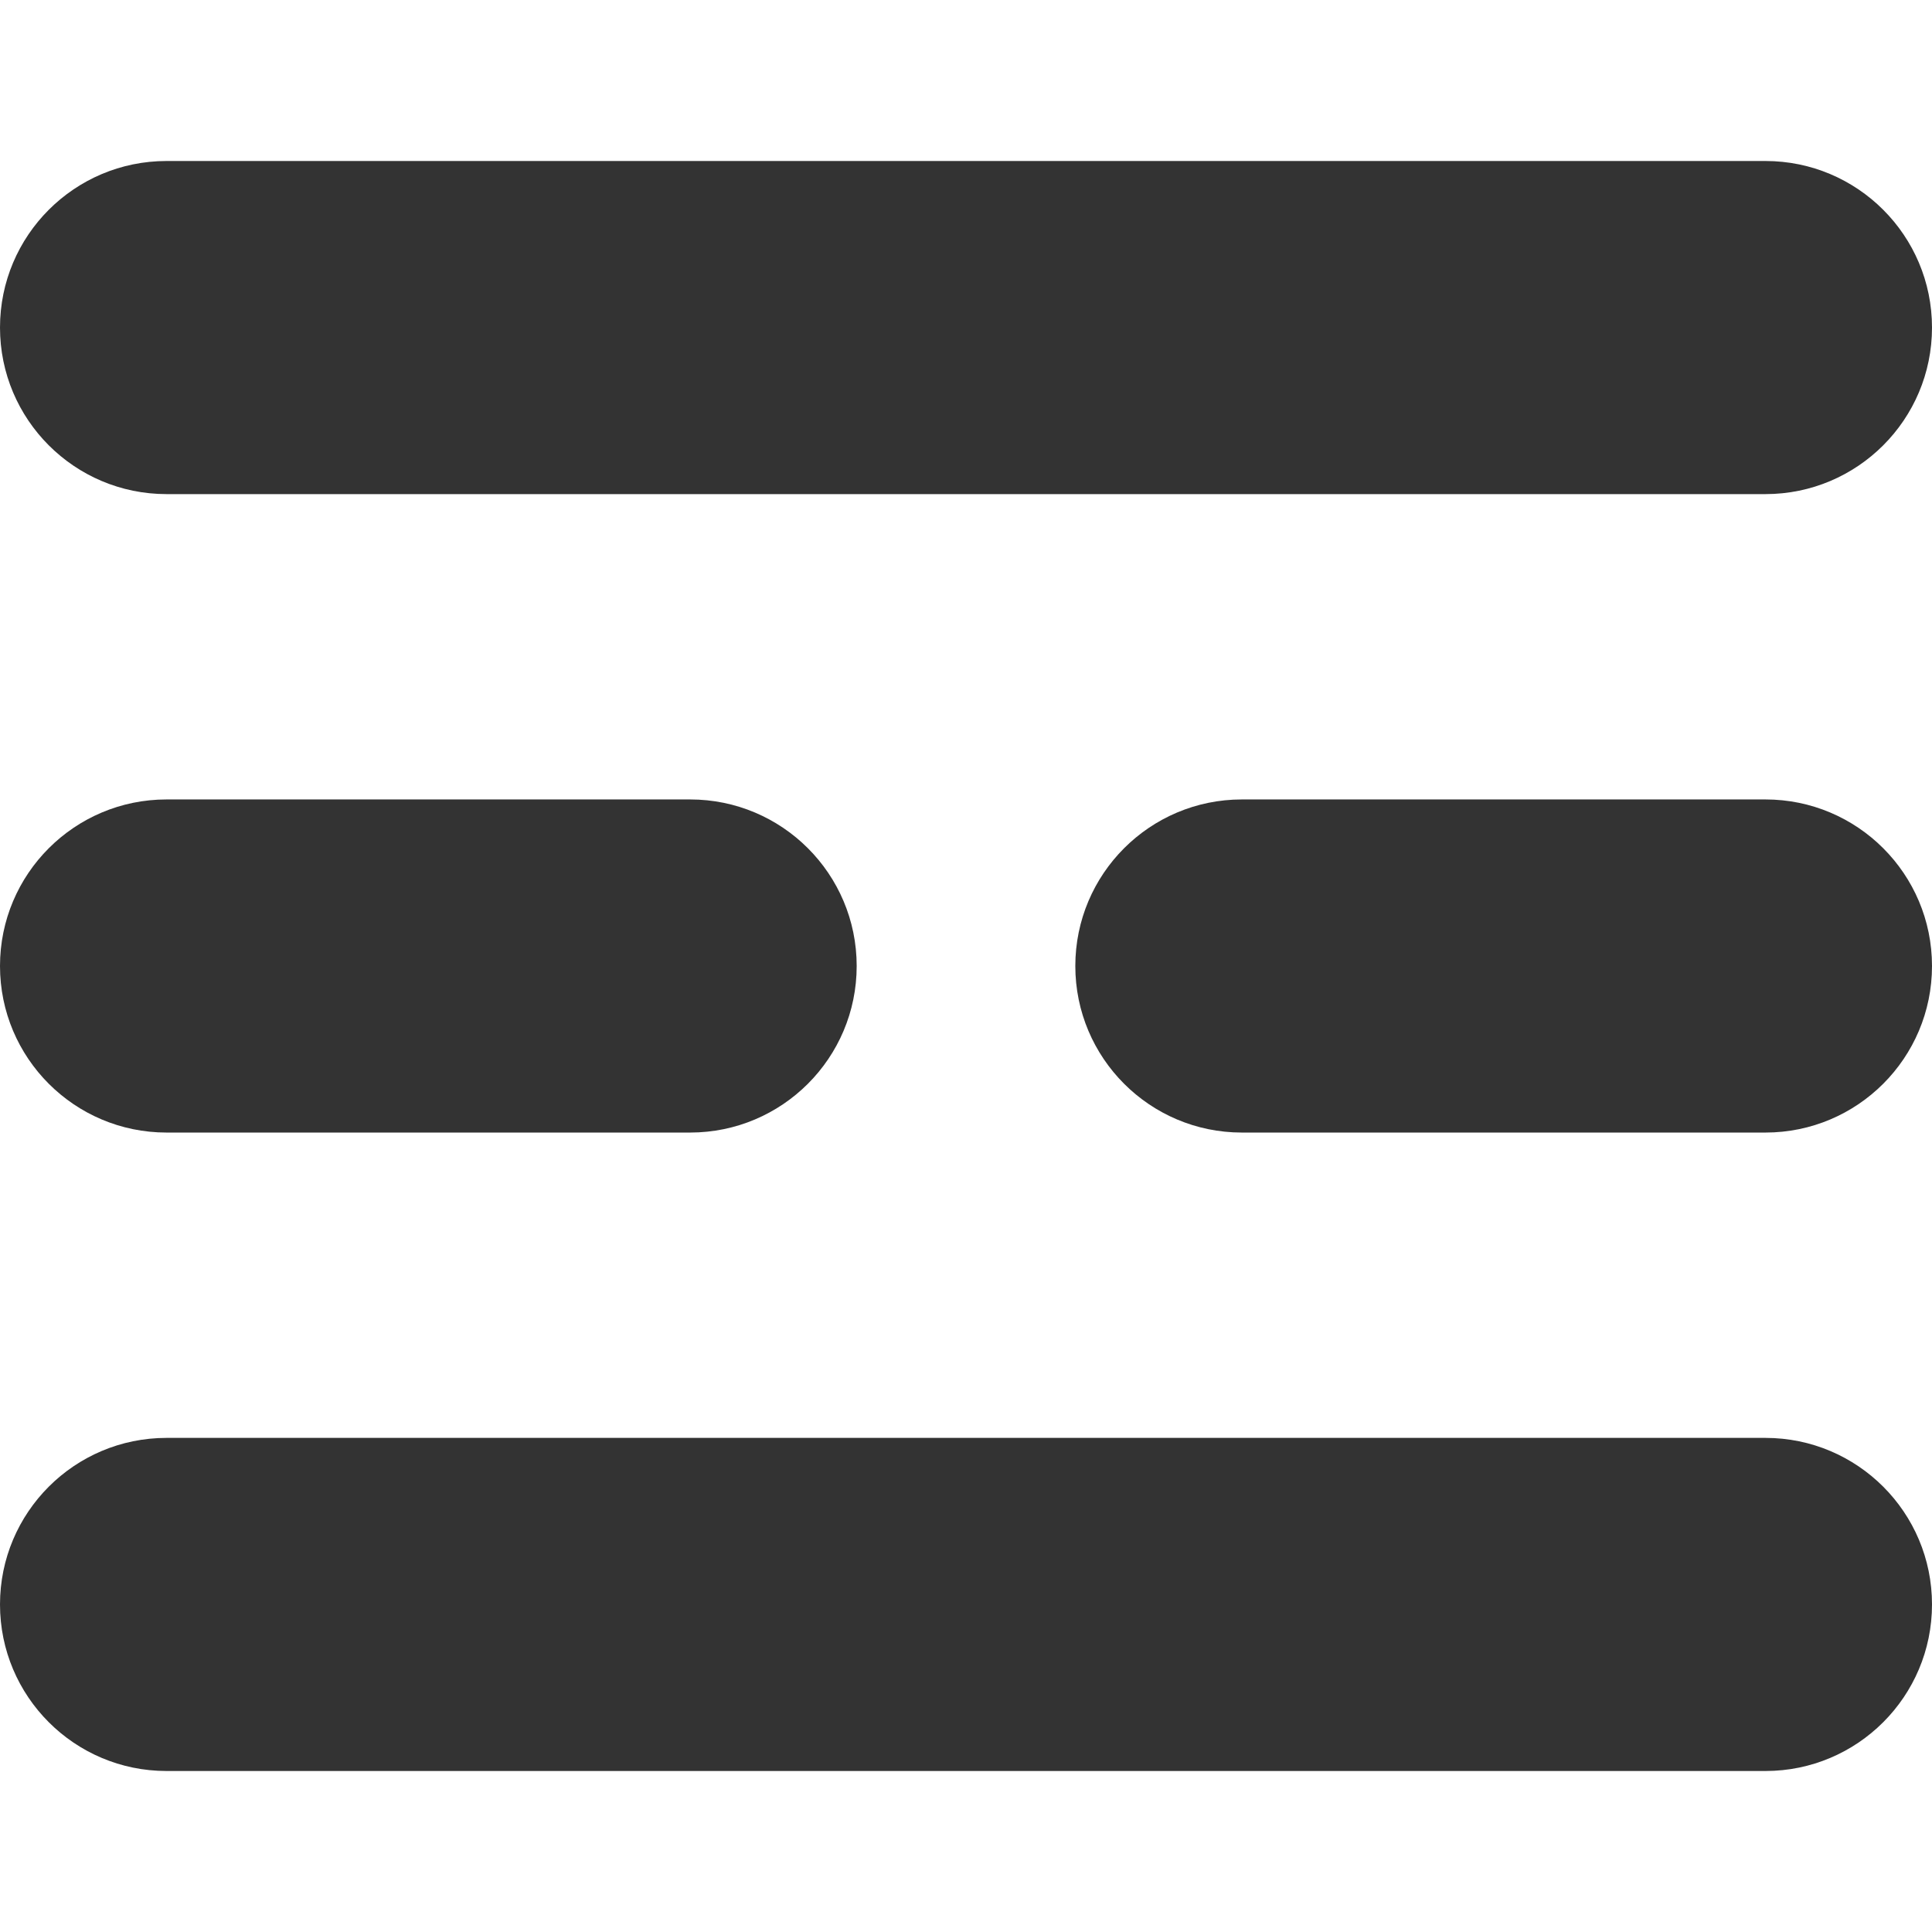
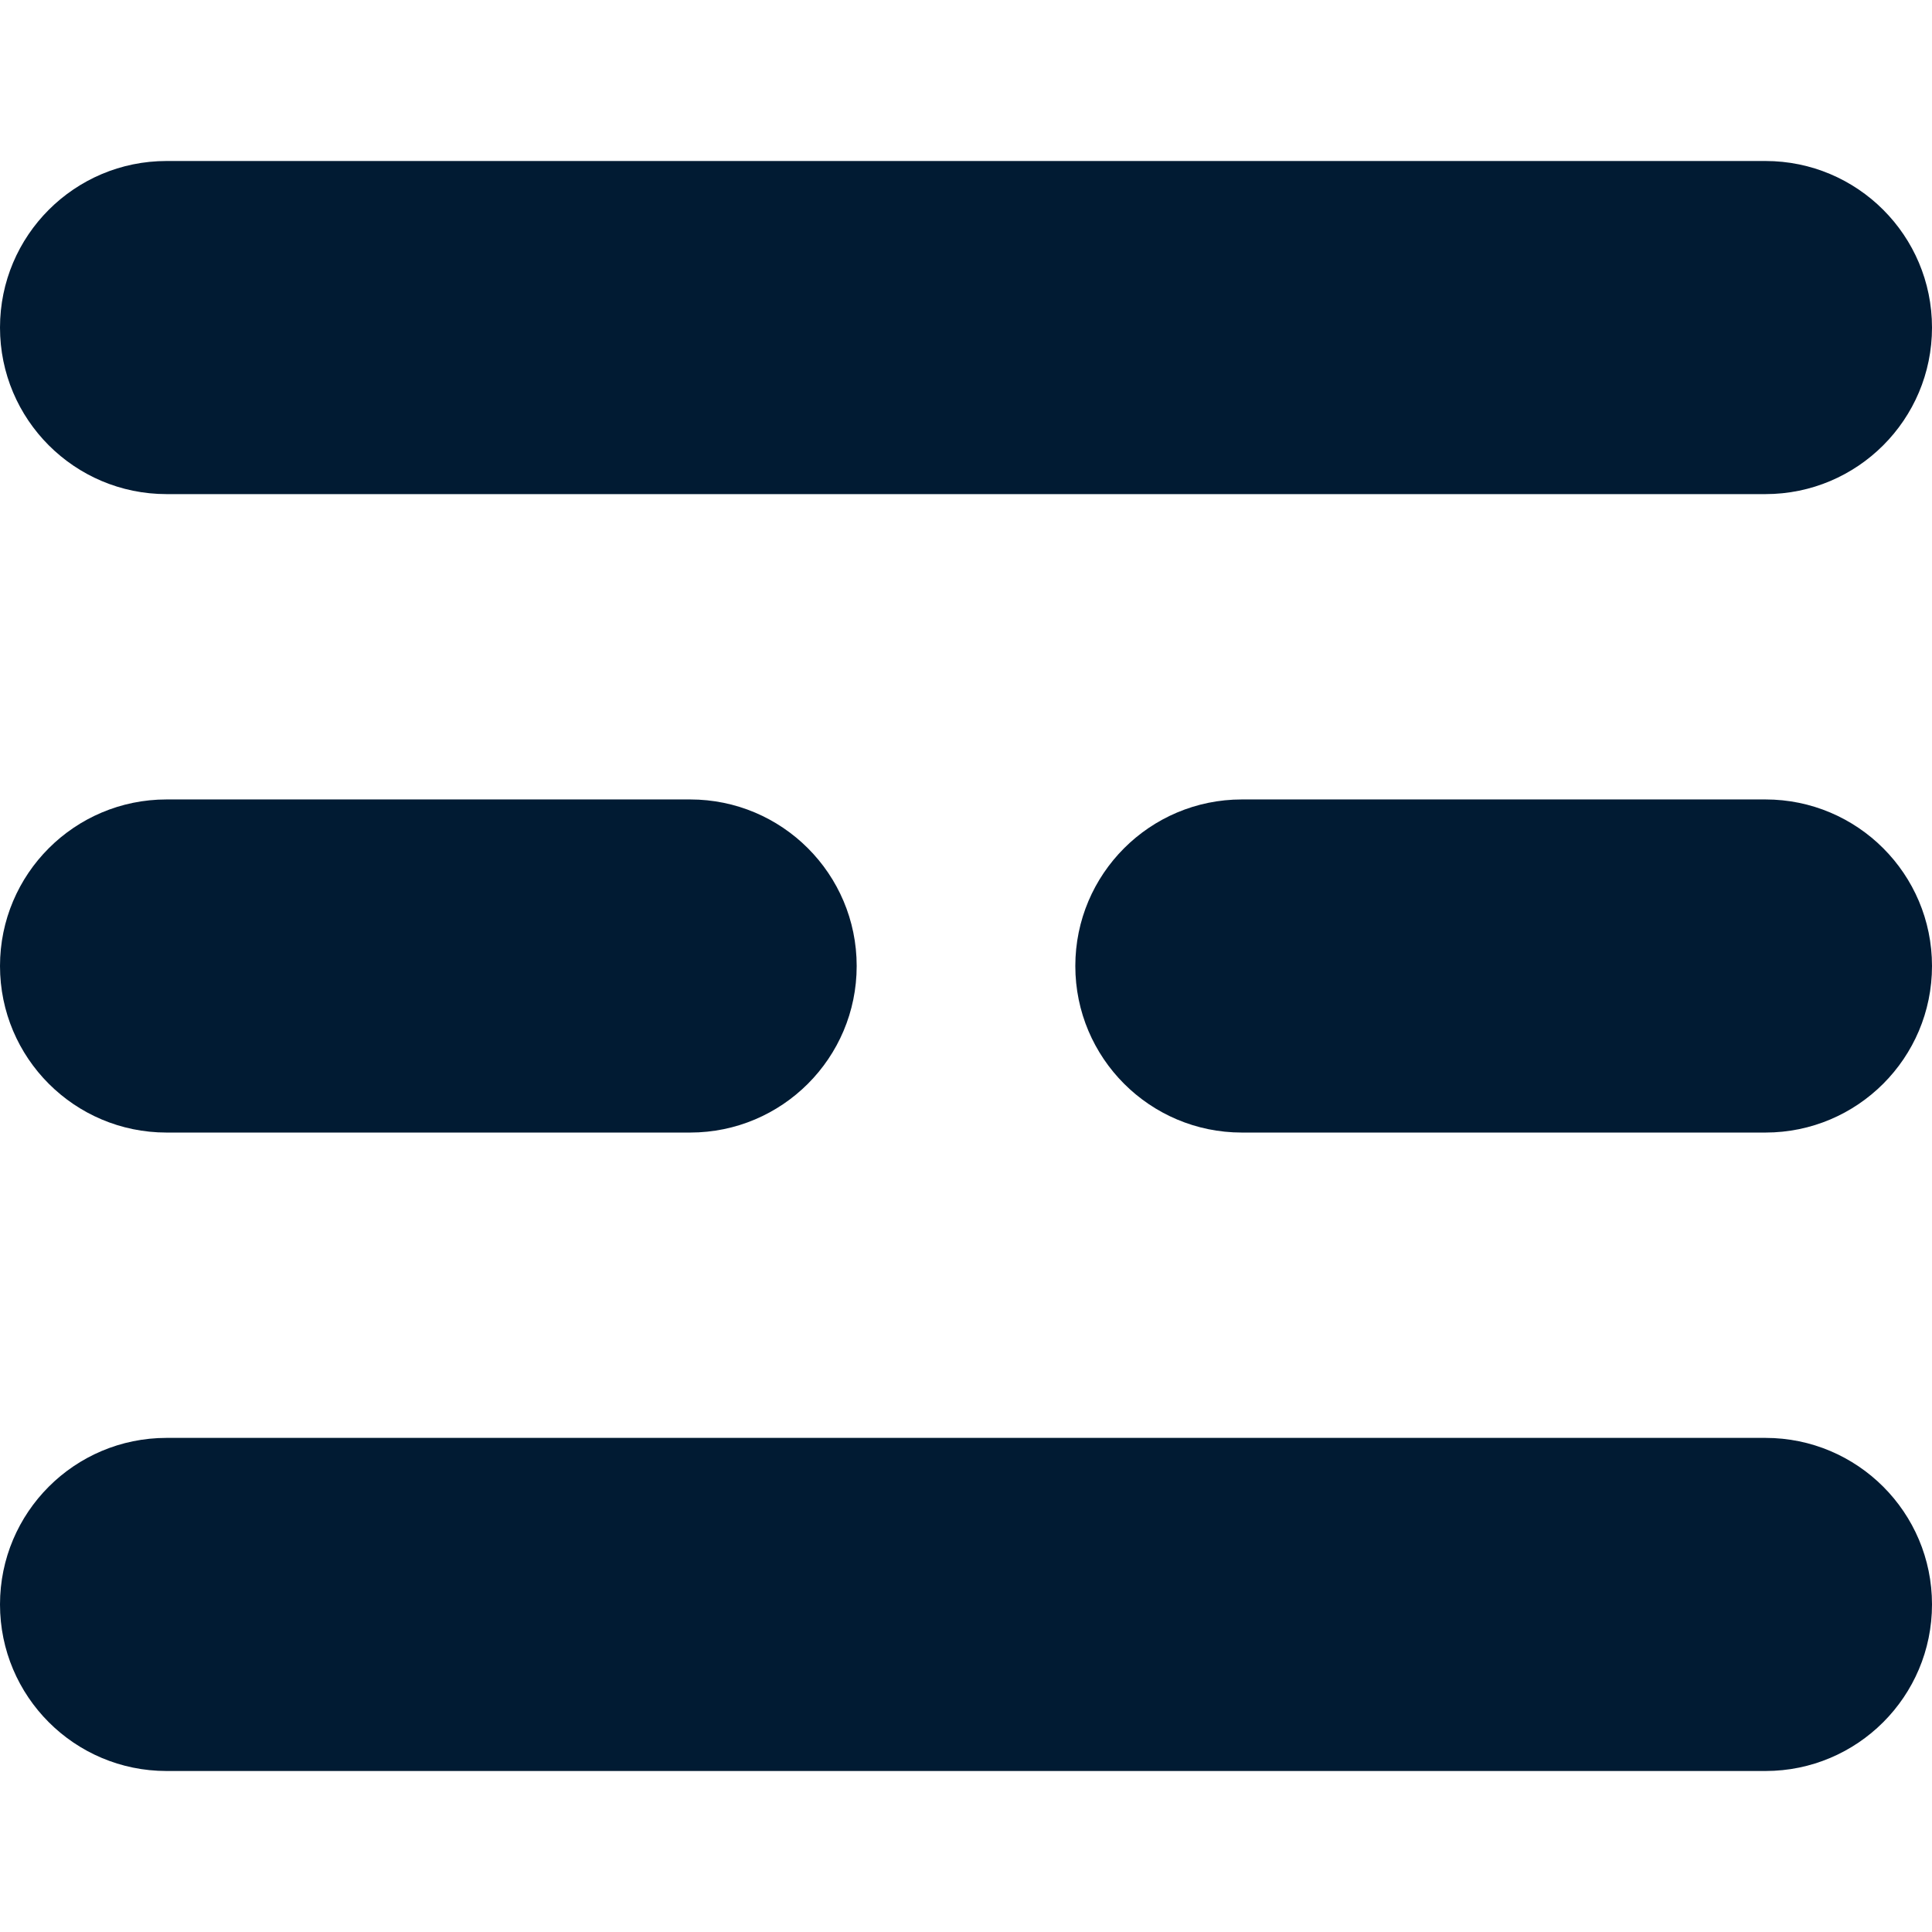
<svg xmlns="http://www.w3.org/2000/svg" width="24" height="24" viewBox="0 0 24 24" version="1.1" id="svg1">
  <defs id="defs1" />
  <g id="layer1" transform="translate(-1316)">
-     <path style="color:#000000;fill:#333333;stroke-width:0.828;stroke-linecap:round;stroke-linejoin:round;-inkscape-stroke:none" d="m 1318.069,2 a 2.069,2.069 0 0 0 -2.069,2.069 2.069,2.069 0 0 0 2.069,2.069 h 19.862 a 2.069,2.069 0 0 0 2.069,-2.069 2.069,2.069 0 0 0 -2.069,-2.069 z" id="path105" />
-     <path style="color:#000000;fill:#333333;stroke-width:0.828;stroke-linecap:round;stroke-linejoin:round;-inkscape-stroke:none" d="M 1318.069,17.862 A 2.069,2.069 0 0 0 1316,19.931 2.069,2.069 0 0 0 1318.069,22 h 19.862 a 2.069,2.069 0 0 0 2.069,-2.069 2.069,2.069 0 0 0 -2.069,-2.069 z" id="path106" />
-     <path style="color:#000000;fill:#333333;stroke-width:0.828;stroke-linecap:round;stroke-linejoin:round;-inkscape-stroke:none" d="M 1318.069,9.931 A 2.069,2.069 0 0 0 1316,12 a 2.069,2.069 0 0 0 2.069,2.069 h 6.504 A 2.069,2.069 0 0 0 1326.642,12 2.069,2.069 0 0 0 1324.573,9.931 Z" id="path107" />
-     <path style="color:#000000;fill:#333333;stroke-width:0.828;stroke-linecap:round;stroke-linejoin:round;-inkscape-stroke:none" d="M 1331.427,9.931 A 2.069,2.069 0 0 0 1329.358,12 a 2.069,2.069 0 0 0 2.069,2.069 h 6.504 A 2.069,2.069 0 0 0 1340,12 2.069,2.069 0 0 0 1337.931,9.931 Z" id="path108" />
+     <path style="color:#000000;fill:#011b33;stroke-width:0.828;stroke-linecap:round;stroke-linejoin:round;-inkscape-stroke:none" d="m 1318.069,2 a 2.069,2.069 0 0 0 -2.069,2.069 2.069,2.069 0 0 0 2.069,2.069 h 19.862 a 2.069,2.069 0 0 0 2.069,-2.069 2.069,2.069 0 0 0 -2.069,-2.069 z" id="path105" />
+     <path style="color:#000000;fill:#011b33;stroke-width:0.828;stroke-linecap:round;stroke-linejoin:round;-inkscape-stroke:none" d="M 1318.069,17.862 A 2.069,2.069 0 0 0 1316,19.931 2.069,2.069 0 0 0 1318.069,22 h 19.862 a 2.069,2.069 0 0 0 2.069,-2.069 2.069,2.069 0 0 0 -2.069,-2.069 z" id="path106" />
+     <path style="color:#000000;fill:#011b33;stroke-width:0.828;stroke-linecap:round;stroke-linejoin:round;-inkscape-stroke:none" d="M 1318.069,9.931 A 2.069,2.069 0 0 0 1316,12 a 2.069,2.069 0 0 0 2.069,2.069 h 6.504 A 2.069,2.069 0 0 0 1326.642,12 2.069,2.069 0 0 0 1324.573,9.931 Z" id="path107" />
+     <path style="color:#000000;fill:#011b33;stroke-width:0.828;stroke-linecap:round;stroke-linejoin:round;-inkscape-stroke:none" d="M 1331.427,9.931 A 2.069,2.069 0 0 0 1329.358,12 a 2.069,2.069 0 0 0 2.069,2.069 h 6.504 A 2.069,2.069 0 0 0 1340,12 2.069,2.069 0 0 0 1337.931,9.931 Z" id="path108" />
  </g>
</svg>
